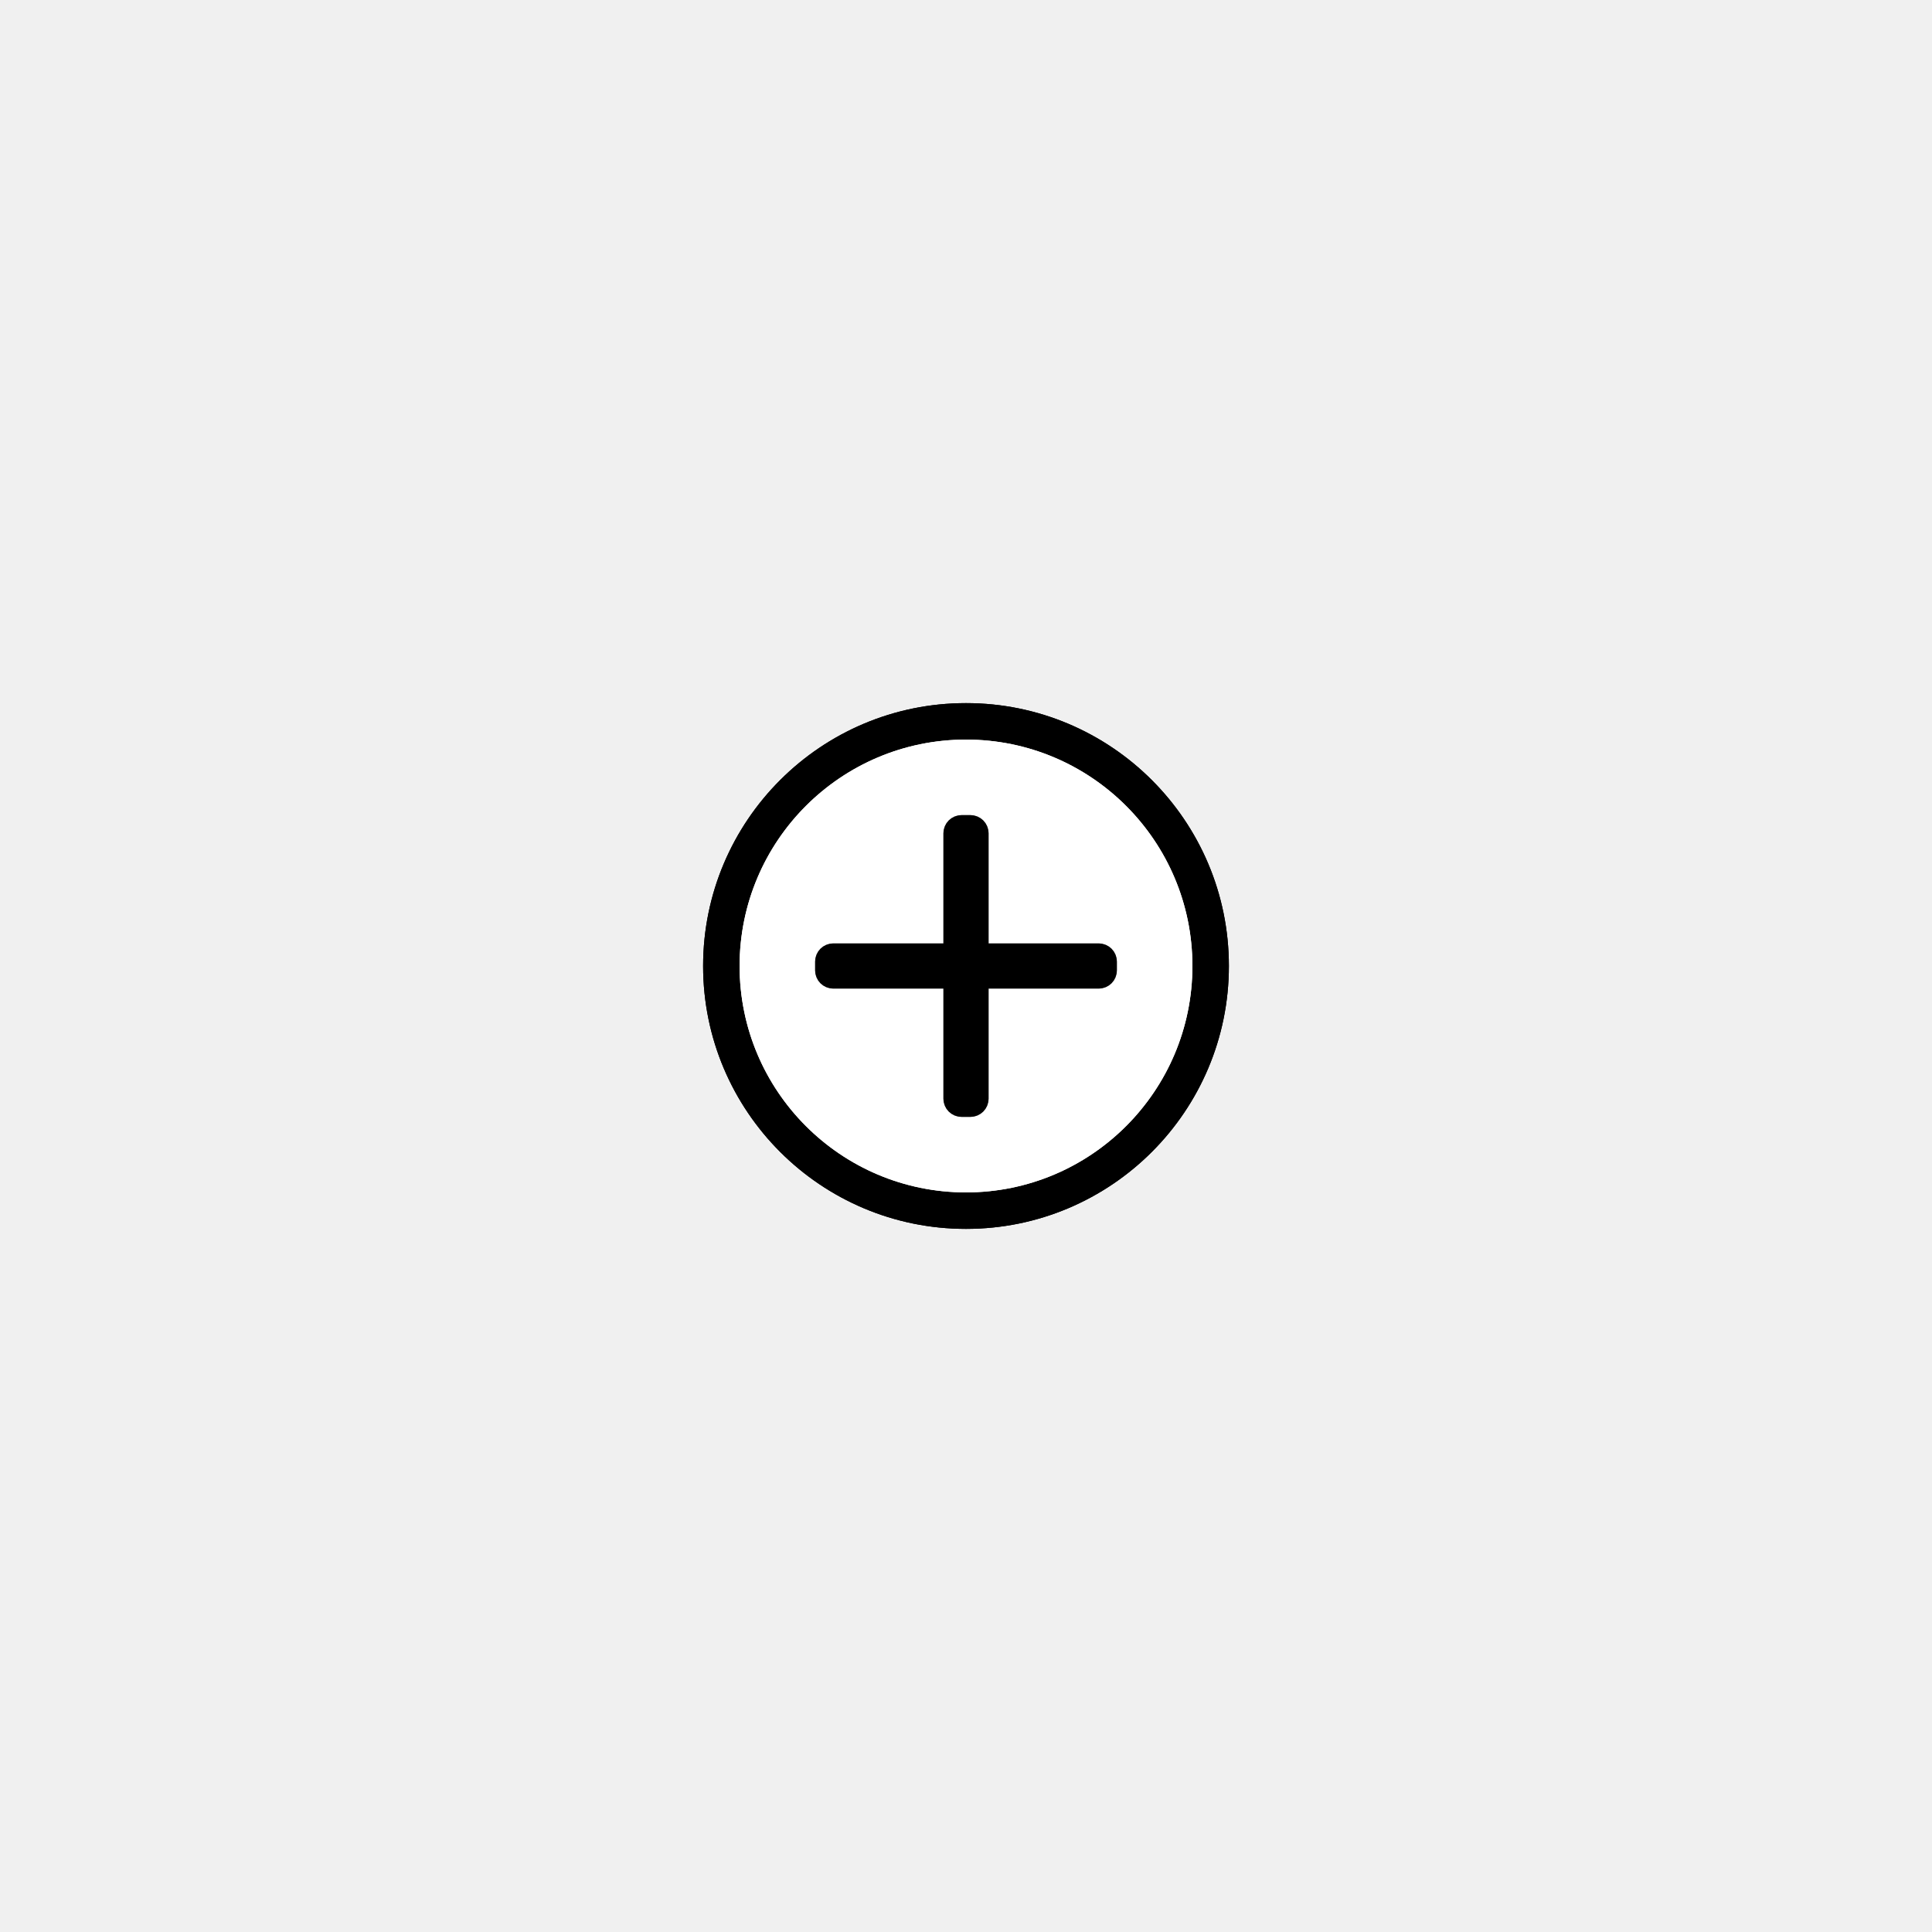
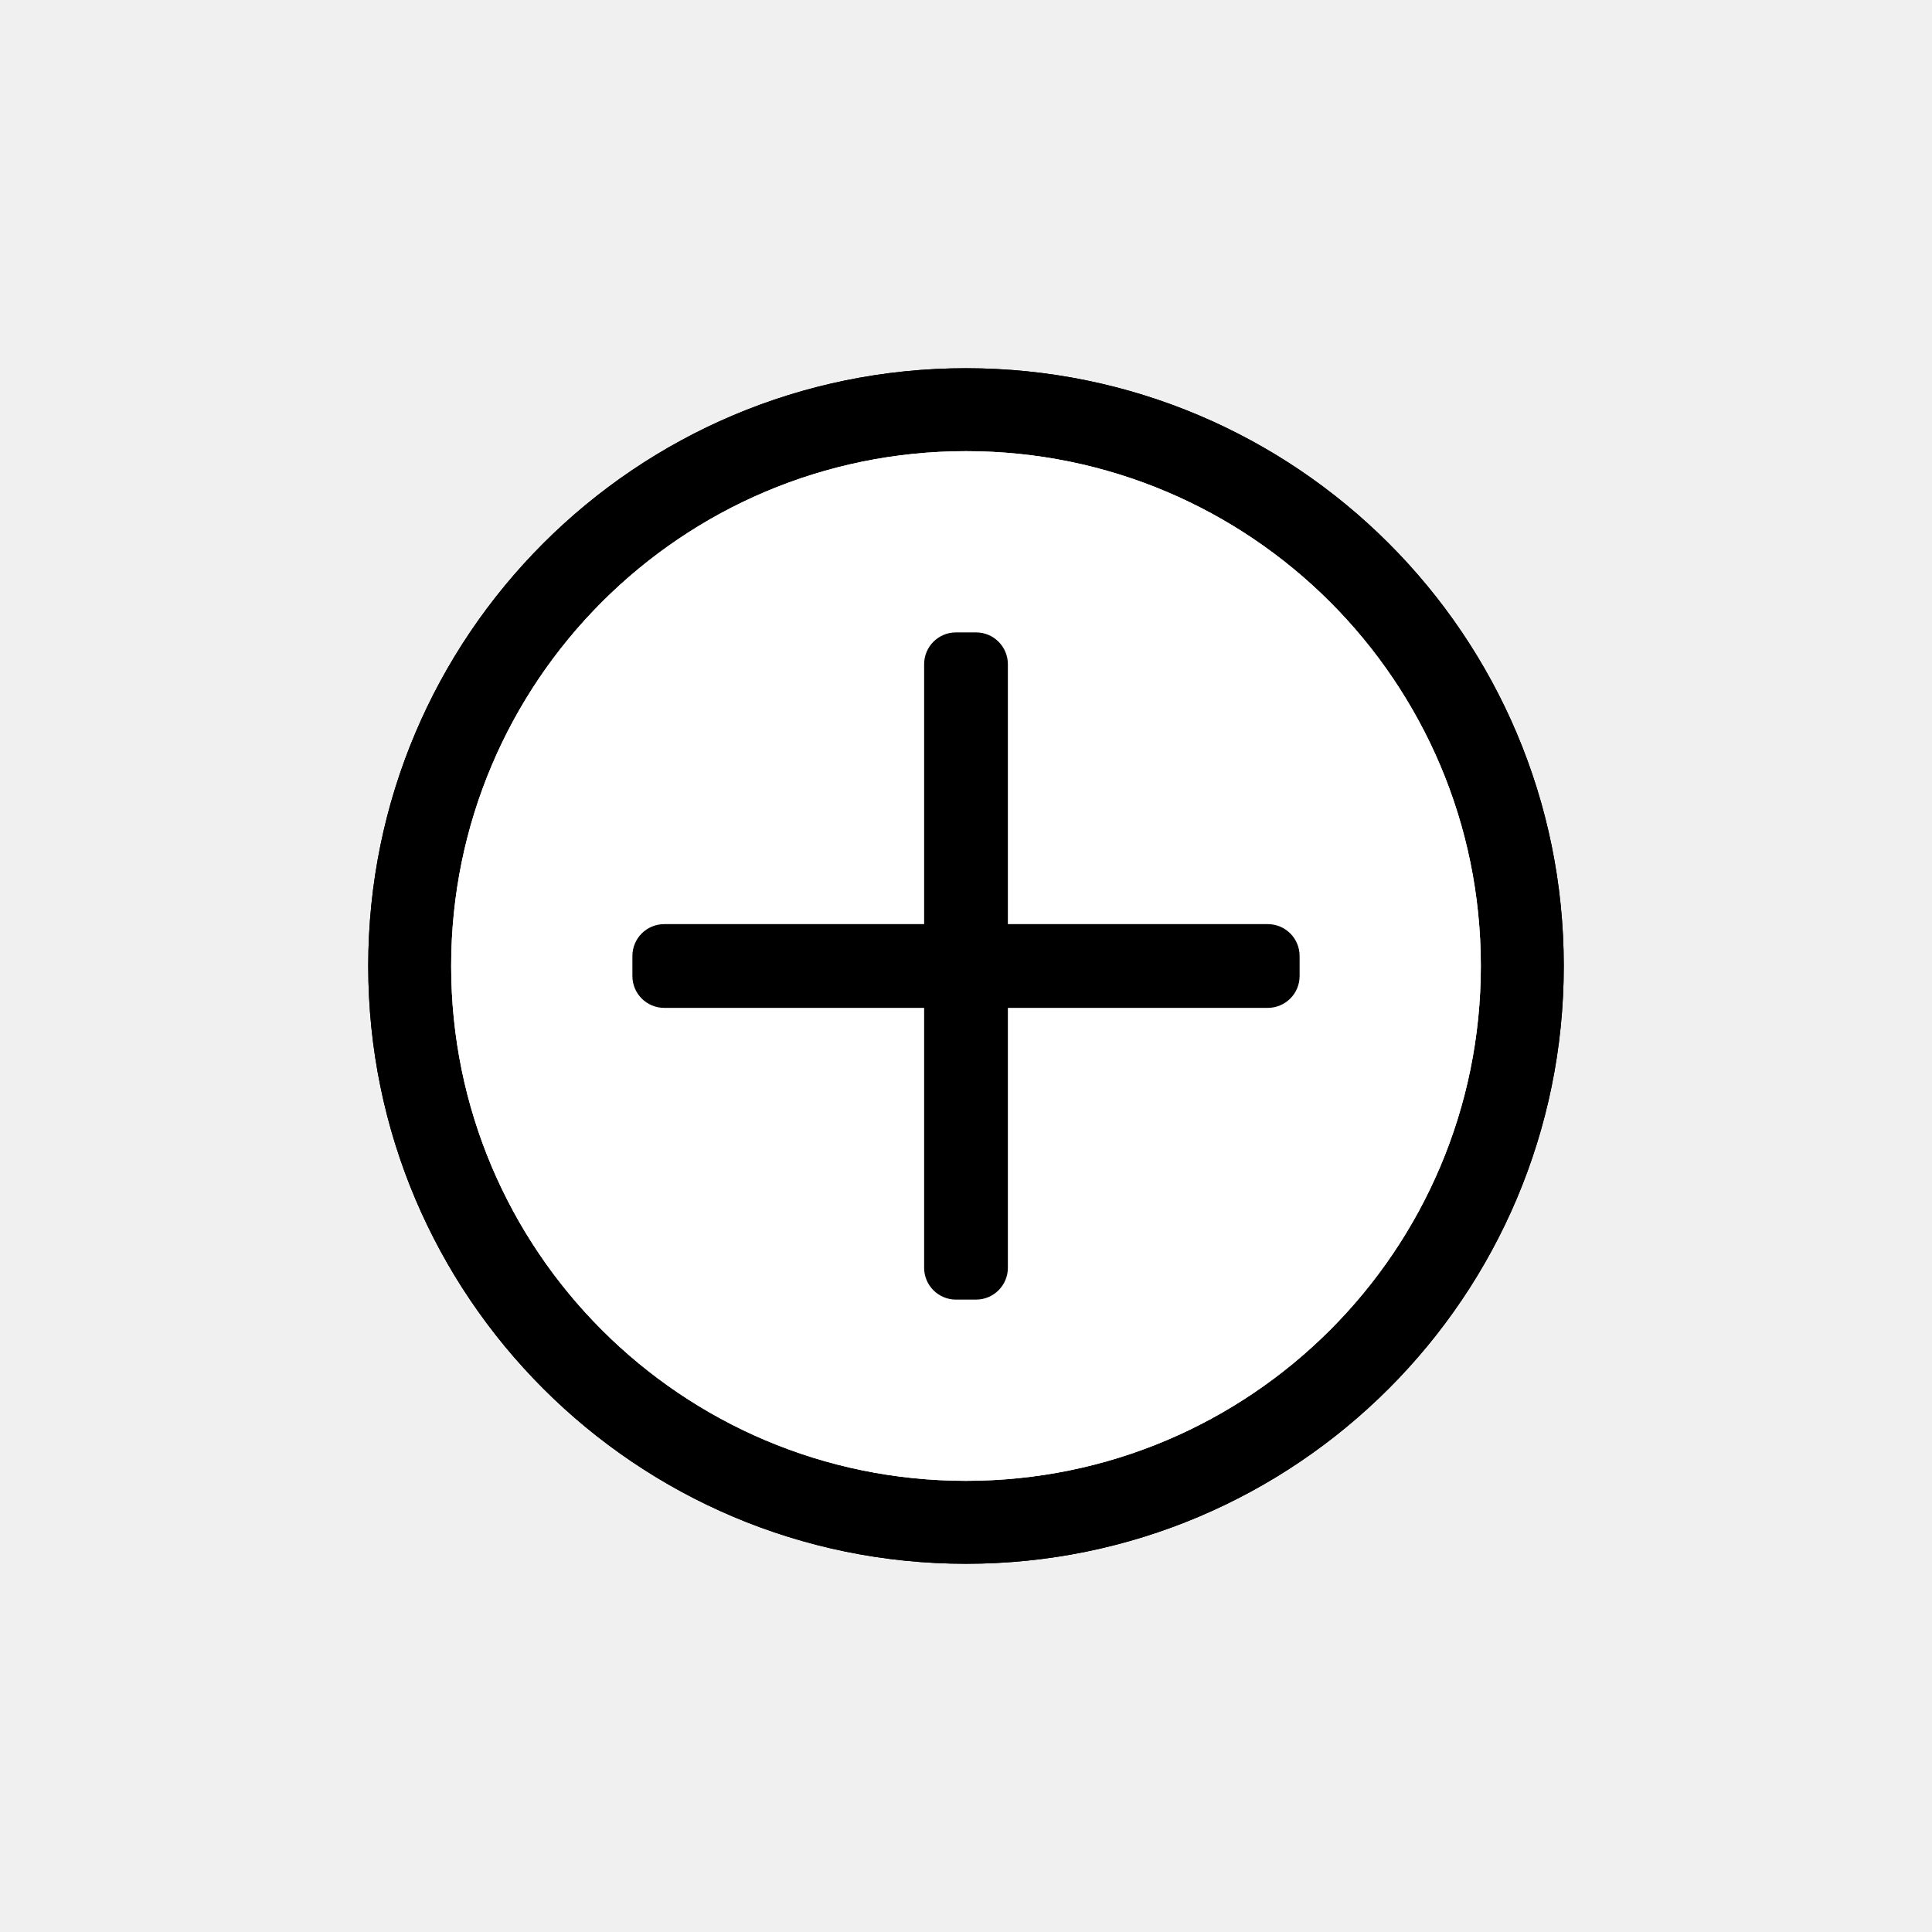
<svg xmlns="http://www.w3.org/2000/svg" style="isolation:isolate" viewBox="0 0 128 128" width="128pt" height="128pt">
  <defs>
-     <clipPath id="_clipPath_2a8tny7Lqbo7SJ0b133BCUhWUn3g9jTh">
+     <clipPath id="_clipPath_utspJ5k2tpuO31y8UEslcrmzHCkVrx73">
      <rect width="128" height="128" />
    </clipPath>
  </defs>
-   <g clip-path="url(#_clipPath_2a8tny7Lqbo7SJ0b133BCUhWUn3g9jTh)">
-     <mask id="_mask_lxoh12IOZn1slcGFgFhPMyhNL5Vs2Erm">
-       <circle vector-effect="non-scaling-stroke" cx="64" cy="64" r="17.417" fill="white" stroke="none" />
+   <g clip-path="url(#_clipPath_utspJ5k2tpuO31y8UEslcrmzHCkVrx73)">
+     <mask id="_mask_rWUKRFtrBWtvJbxTcVaJLgOkYlHCjKQB">
+       <circle vector-effect="non-scaling-stroke" cx="64" cy="64" r="39.604" fill="white" stroke="none" />
    </mask>
-     <circle vector-effect="non-scaling-stroke" cx="64" cy="64" r="17.417" fill="rgb(0,0,0)" mask="url(#_mask_lxoh12IOZn1slcGFgFhPMyhNL5Vs2Erm)" stroke-width="4" stroke="rgb(0,0,0)" stroke-linejoin="miter" stroke-linecap="butt" stroke-miterlimit="4" />
-     <circle vector-effect="non-scaling-stroke" cx="64" cy="64" r="17.417" fill="rgb(0,0,0)" />
-     <mask id="_mask_ftBOsQcJ0roiwlpOlDclNEfJa4zXBgYN">
-       <circle vector-effect="non-scaling-stroke" cx="64" cy="64" r="15" fill="white" stroke="none" />
+     <circle vector-effect="non-scaling-stroke" cx="64" cy="64" r="39.604" fill="rgb(0,0,0)" mask="url(#_mask_rWUKRFtrBWtvJbxTcVaJLgOkYlHCjKQB)" stroke-width="4" stroke="rgb(0,0,0)" stroke-linejoin="miter" stroke-linecap="butt" stroke-miterlimit="4" />
+     <circle vector-effect="non-scaling-stroke" cx="64" cy="64" r="39.604" fill="rgb(0,0,0)" />
+     <mask id="_mask_VMv9iPiD6UWCUsEqP341RrnekBxPah39">
+       <circle vector-effect="non-scaling-stroke" cx="64" cy="64" r="34.109" fill="white" stroke="none" />
    </mask>
-     <circle vector-effect="non-scaling-stroke" cx="64" cy="64" r="15" fill="rgb(255,255,255)" mask="url(#_mask_ftBOsQcJ0roiwlpOlDclNEfJa4zXBgYN)" stroke-width="4" stroke="rgb(255,255,255)" stroke-linejoin="miter" stroke-linecap="butt" stroke-miterlimit="4" />
-     <circle vector-effect="non-scaling-stroke" cx="64" cy="64" r="15" fill="rgb(255,255,255)" />
-     <path d="M 55.207 63 L 72.793 63 C 73.183 63 73.5 63.317 73.5 63.707 L 73.5 64.293 C 73.5 64.683 73.183 65 72.793 65 L 55.207 65 C 54.817 65 54.5 64.683 54.5 64.293 L 54.5 63.707 C 54.5 63.317 54.817 63 55.207 63 Z" style="stroke:none;fill:#000000;stroke-miterlimit:10;" />
-     <path d="M 55.207 63 L 72.793 63 C 73.183 63 73.5 63.317 73.5 63.707 L 73.5 64.293 C 73.5 64.683 73.183 65 72.793 65 L 55.207 65 C 54.817 65 54.5 64.683 54.5 64.293 L 54.5 63.707 C 54.5 63.317 54.817 63 55.207 63 Z" style="fill:none;stroke:#000000;stroke-width:1;stroke-linecap:square;stroke-miterlimit:2;" />
-     <path d="M 63 72.793 L 63 55.207 C 63 54.817 63.317 54.5 63.707 54.5 L 64.293 54.5 C 64.683 54.5 65 54.817 65 55.207 L 65 72.793 C 65 73.183 64.683 73.5 64.293 73.5 L 63.707 73.5 C 63.317 73.5 63 73.183 63 72.793 Z" style="stroke:none;fill:#000000;stroke-linecap:square;stroke-miterlimit:2;" />
-     <path d="M 63 72.793 L 63 55.207 C 63 54.817 63.317 54.5 63.707 54.5 L 64.293 54.5 C 64.683 54.5 65 54.817 65 55.207 L 65 72.793 C 65 73.183 64.683 73.5 64.293 73.5 L 63.707 73.5 C 63.317 73.5 63 73.183 63 72.793 Z" style="fill:none;stroke:#000000;stroke-width:1;stroke-linecap:square;stroke-miterlimit:2;" />
+     <circle vector-effect="non-scaling-stroke" cx="64" cy="64" r="34.109" fill="rgb(255,255,255)" mask="url(#_mask_VMv9iPiD6UWCUsEqP341RrnekBxPah39)" stroke-width="4" stroke="rgb(255,255,255)" stroke-linejoin="miter" stroke-linecap="butt" stroke-miterlimit="4" />
+     <circle vector-effect="non-scaling-stroke" cx="64" cy="64" r="34.109" fill="rgb(255,255,255)" />
+     <path d="M 44.006 61.726 L 83.994 61.726 C 84.882 61.726 85.602 62.447 85.602 63.334 L 85.602 64.666 C 85.602 65.553 84.882 66.274 83.994 66.274 L 44.006 66.274 C 43.118 66.274 42.398 65.553 42.398 64.666 L 42.398 63.334 C 42.398 62.447 43.118 61.726 44.006 61.726 Z" style="stroke:none;fill:#000000;stroke-miterlimit:10;" />
+     <path d="M 44.006 61.726 L 83.994 61.726 C 84.882 61.726 85.602 62.447 85.602 63.334 L 85.602 64.666 C 85.602 65.553 84.882 66.274 83.994 66.274 L 44.006 66.274 C 43.118 66.274 42.398 65.553 42.398 64.666 L 42.398 63.334 C 42.398 62.447 43.118 61.726 44.006 61.726 Z" style="fill:none;stroke:#000000;stroke-width:1;stroke-linecap:square;stroke-miterlimit:2;" />
+     <path d="M 61.726 83.994 L 61.726 44.006 C 61.726 43.118 62.447 42.398 63.334 42.398 L 64.666 42.398 C 65.553 42.398 66.274 43.118 66.274 44.006 L 66.274 83.994 C 66.274 84.882 65.553 85.602 64.666 85.602 L 63.334 85.602 C 62.447 85.602 61.726 84.882 61.726 83.994 Z" style="stroke:none;fill:#000000;stroke-linecap:square;stroke-miterlimit:2;" />
+     <path d="M 61.726 83.994 L 61.726 44.006 C 61.726 43.118 62.447 42.398 63.334 42.398 L 64.666 42.398 C 65.553 42.398 66.274 43.118 66.274 44.006 L 66.274 83.994 C 66.274 84.882 65.553 85.602 64.666 85.602 L 63.334 85.602 C 62.447 85.602 61.726 84.882 61.726 83.994 Z" style="fill:none;stroke:#000000;stroke-width:1;stroke-linecap:square;stroke-miterlimit:2;" />
  </g>
</svg>
